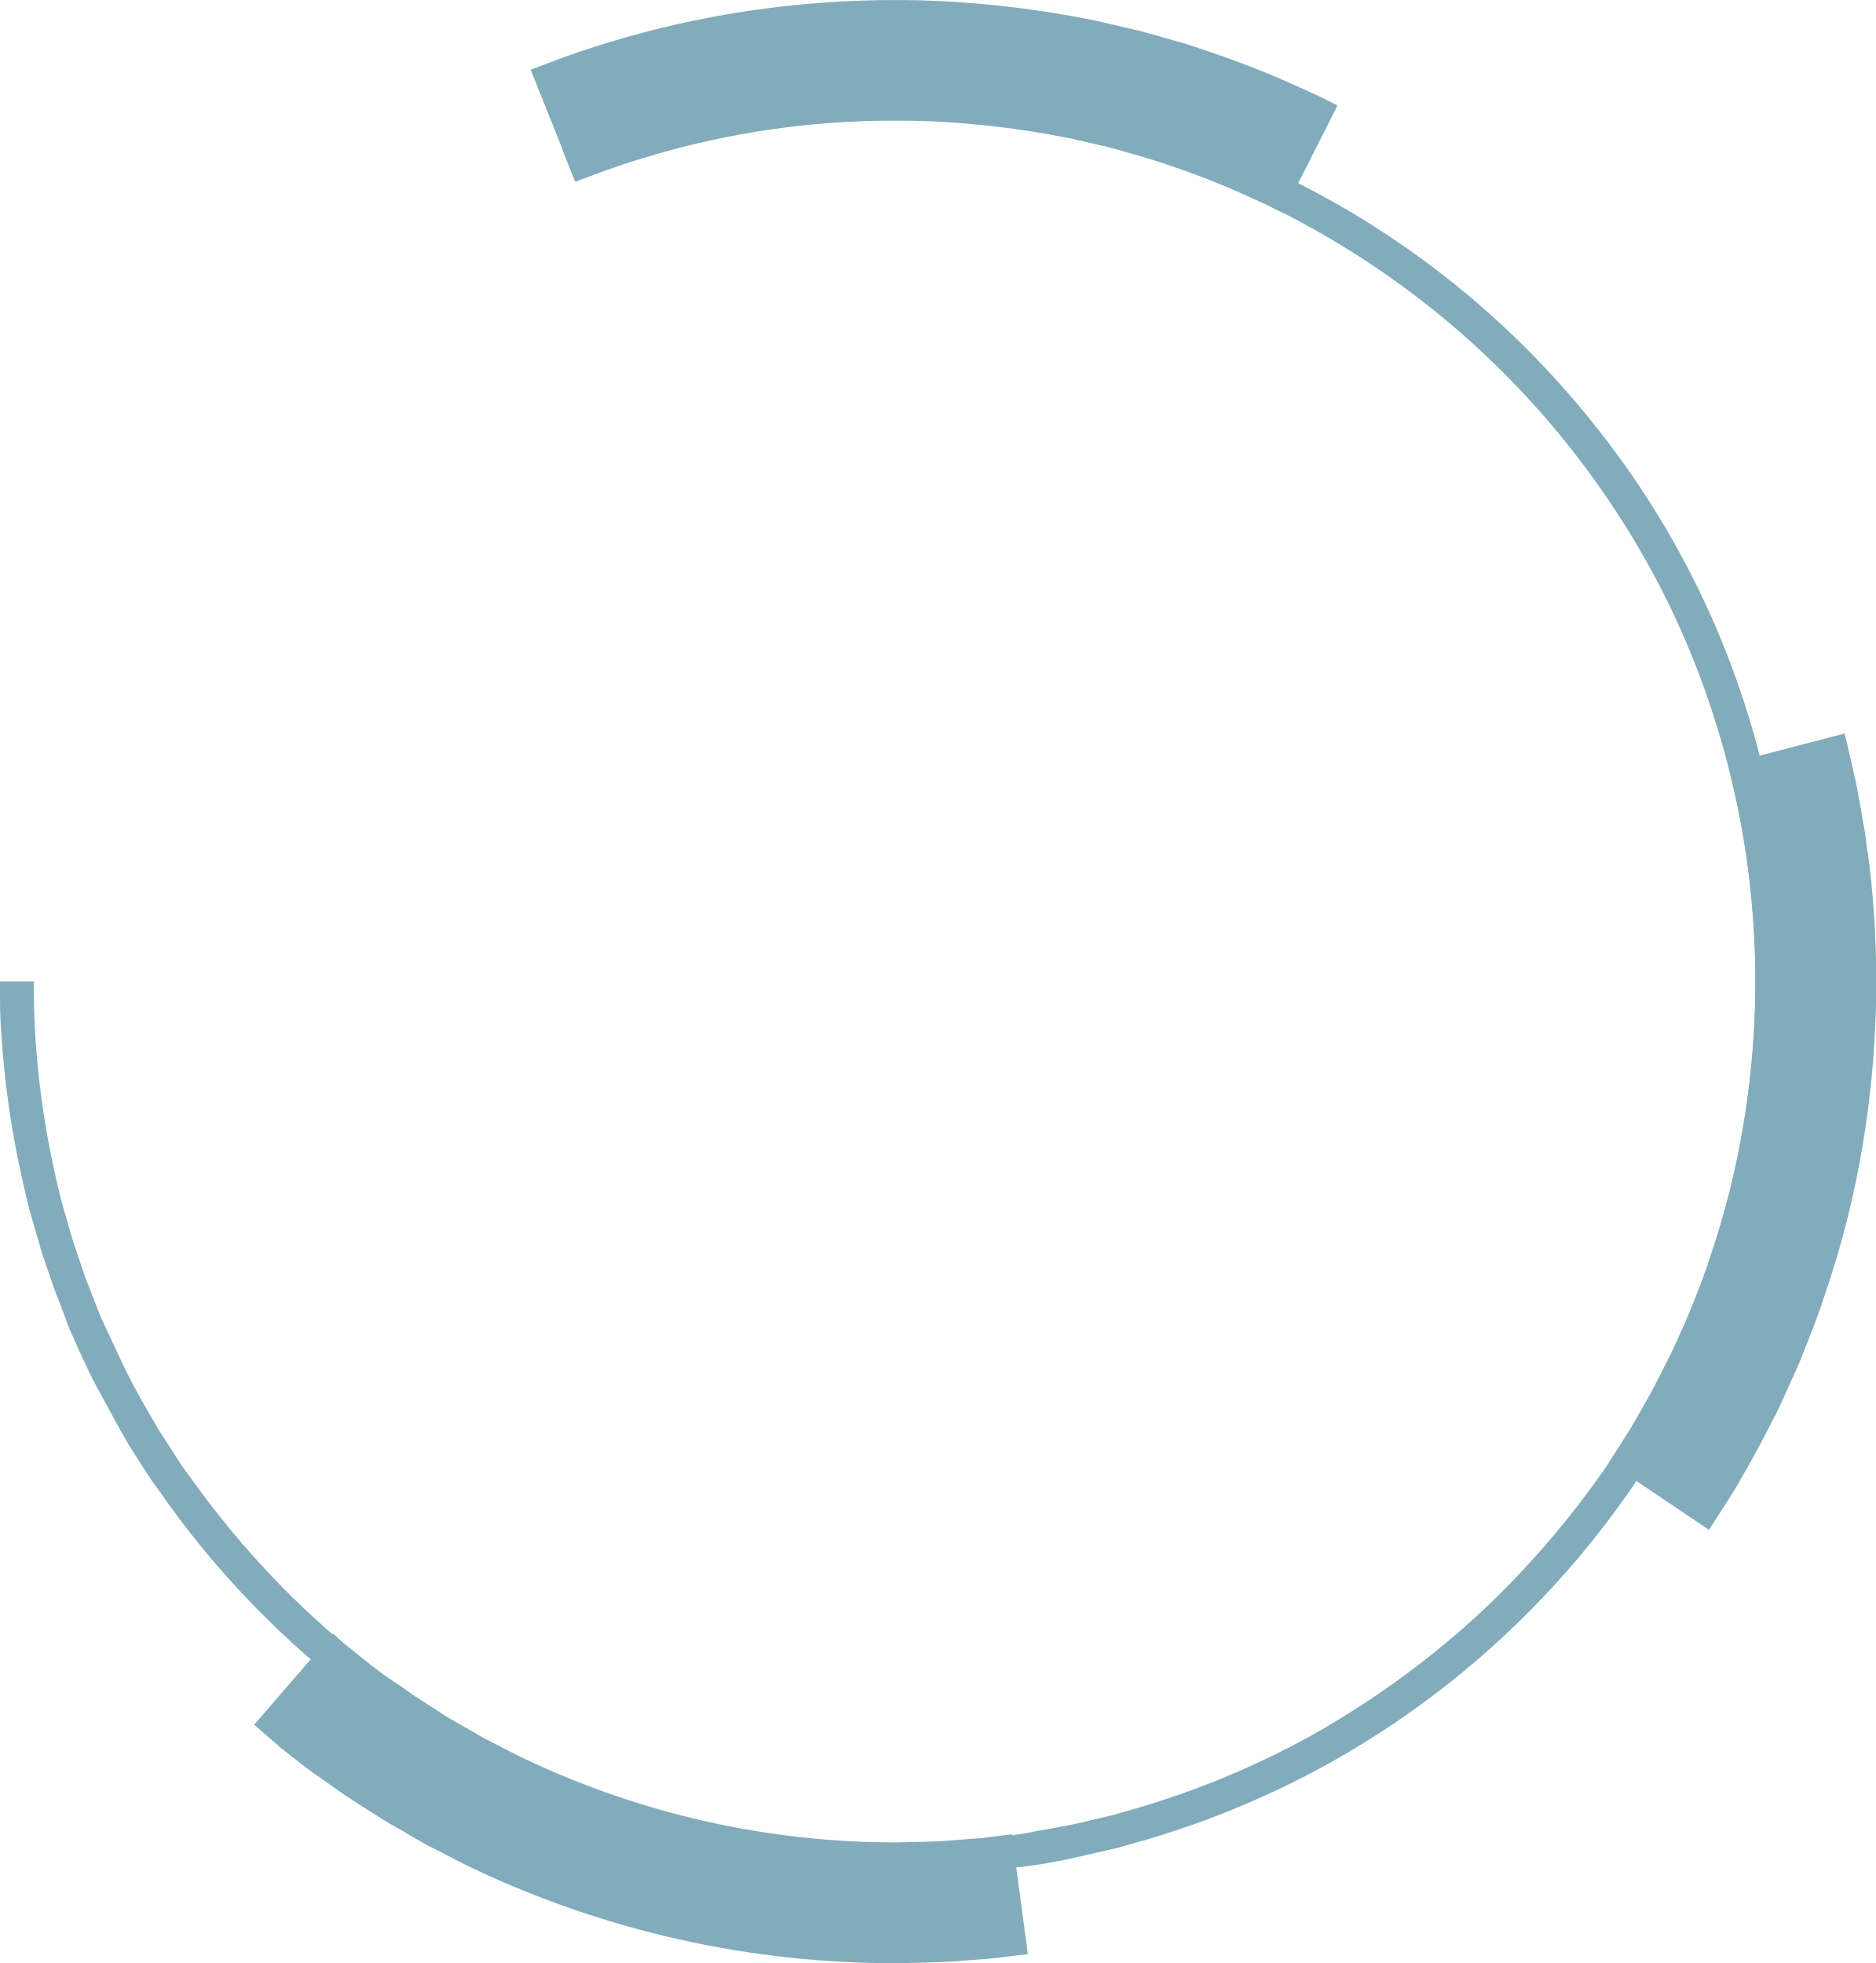
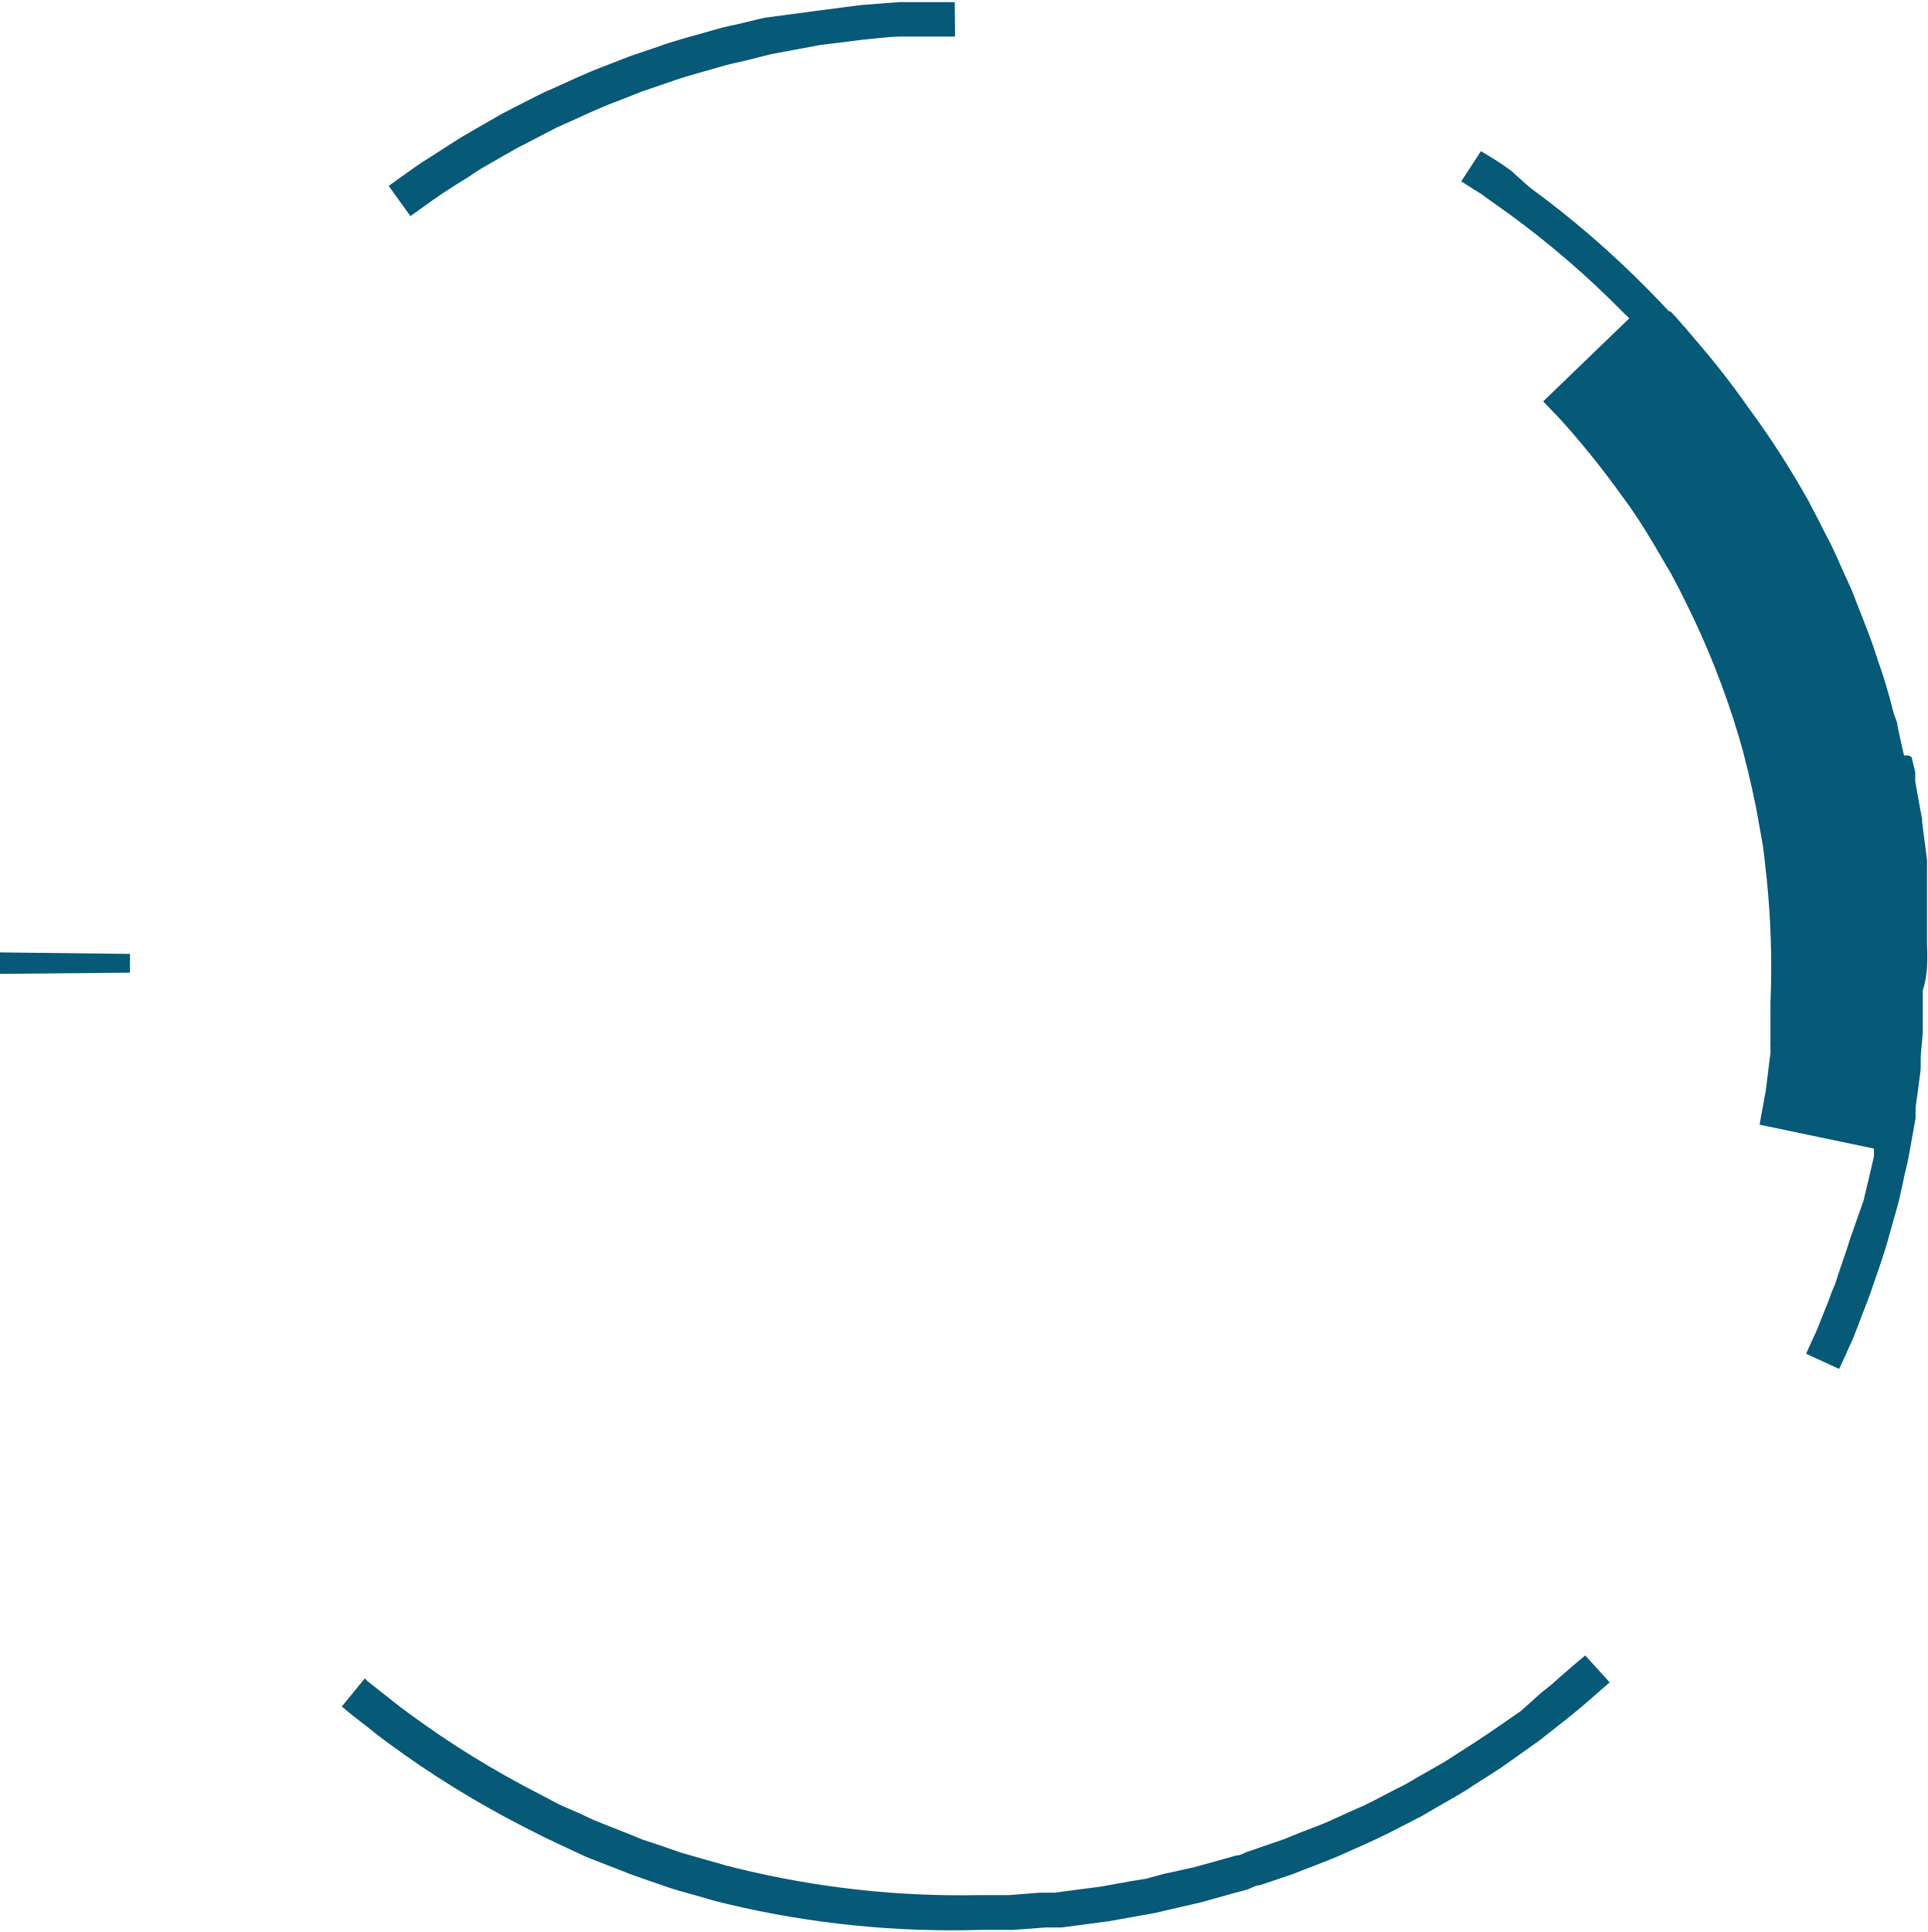
- <svg xmlns="http://www.w3.org/2000/svg" viewBox="0 0 180.29 188.67">
+ <svg xmlns="http://www.w3.org/2000/svg" viewBox="0 0 63.77 63.92">
  <defs>
-     <style>.cls-1{opacity:0.5;}.cls-2{fill:#065977;}</style>
+     <style>.cls-1{fill:#065977;}</style>
  </defs>
  <g id="Layer_2" data-name="Layer 2">
    <g id="Layer_1-2" data-name="Layer 1">
-       <g class="cls-1">
-         <path class="cls-2" d="M126.74,9.23l-1.33-.6c-2-.92-4.86-2.16-8.4-3.39l-2.77-.94c-1-.29-2-.57-3-.86L109.66,3,108,2.61c-1.1-.25-2.22-.53-3.37-.76A99.43,99.43,0,0,0,90.1.09a95.51,95.51,0,0,0-14.65.5,93.33,93.33,0,0,0-12.6,2.27c-3.63.93-6.61,1.9-8.67,2.64L51,6.7l4.3,10.76,2.83-1.05c1.8-.65,4.41-1.5,7.59-2.31a81.63,81.63,0,0,1,11-2,85.16,85.16,0,0,1,12.87-.44,89.51,89.51,0,0,1,12.78,1.54c1,.2,2,.45,3,.67.48.11,1,.21,1.43.33l1.37.39c.91.27,1.79.5,2.64.76l2.43.82c3.1,1.08,5.62,2.17,7.36,3l1.17.52.84.43.7.36,5.23-10.34-.8-.41Z" />
-         <path class="cls-2" d="M179.25,80.11c-.14-.84-.29-1.64-.42-2.39s-.26-1.45-.38-2.1-.27-1.24-.39-1.77c-.25-1.07-.44-1.9-.57-2.47s-.22-.88-.22-.88l-11.21,2.92s.08.27.18.77.29,1.23.5,2.17c.11.46.25,1,.35,1.55l.33,1.84c.11.66.24,1.35.37,2.09s.19,1.53.29,2.34a83.43,83.43,0,0,1-.54,24,77.89,77.89,0,0,1-3.13,12.47c-.61,2-1.38,3.8-2.07,5.55-.36.87-.76,1.7-1.11,2.51s-.71,1.59-1.1,2.31c-.76,1.46-1.41,2.82-2.11,4s-1.22,2.19-1.76,3l-1.63,2.54,9.61,6.48,1.86-2.89c.61-.91,1.24-2.08,2-3.4s1.54-2.85,2.4-4.51c.44-.83.84-1.72,1.25-2.65s.86-1.86,1.27-2.86c.79-2,1.66-4.09,2.37-6.33A89.74,89.74,0,0,0,179,110.15a95.62,95.62,0,0,0,.62-27.37C179.47,81.85,179.35,81,179.25,80.11Z" />
-         <path class="cls-2" d="M94.25,176.67l-3.45.27c-1.34.09-2.85.08-4.49.14a83,83,0,0,1-35.81-8c-.94-.43-1.82-.92-2.71-1.36l-1.3-.67-1.24-.72c-.81-.47-1.62-.91-2.38-1.37l-2.15-1.39-1-.65-.94-.67L37,161.05c-.56-.38-1-.78-1.5-1.13l-1.24-1-1-.8-.72-.62L32,157l-7.57,8.77.68.59.81.71L27,168l1.42,1.12c.52.4,1.07.86,1.7,1.29l2,1.4,1.07.76,1.16.75,2.46,1.57c.86.53,1.78,1,2.71,1.58l1.41.81,1.49.76c1,.51,2,1.06,3.08,1.56a94.55,94.55,0,0,0,40.83,9.09c1.87-.06,3.59-.06,5.11-.16l3.93-.3,3.41-.42L97.24,176.3Z" />
-         <path class="cls-2" d="M158.84,48.72a87.37,87.37,0,0,0-11.15-14.2,85.67,85.67,0,0,0-27-18.84,87.08,87.08,0,0,0-13.9-4.77l-3.38-.78-3.31-.59c-1.09-.23-2.18-.32-3.24-.47s-2.12-.29-3.16-.35l-3.07-.23c-1-.05-2-.06-3-.09l-1.45,0c-.48,0-1,0-1.42,0L82,8.46c-.9,0-1.78.12-2.64.18s-1.71.1-2.53.21c-1.64.22-3.21.35-4.68.64s-2.88.46-4.17.78-2.53.53-3.65.85-2.17.57-3.11.86l-2.55.82c-.77.23-1.43.48-2,.7L55.25,14l-1.18.43,1.19,3L56.4,17l1.39-.52c.55-.21,1.18-.45,1.92-.67l2.46-.79c.9-.28,1.91-.52,3-.82s2.25-.55,3.5-.83,2.6-.51,4-.75,2.93-.4,4.51-.61c.78-.11,1.6-.14,2.43-.21s1.68-.13,2.55-.17l2.66-.06c.45,0,.9,0,1.36,0l1.4,0c.94,0,1.89,0,2.86.08l3,.23c1,.05,2,.21,3,.33s2.07.24,3.11.45l3.19.57L106,14a84.54,84.54,0,0,1,13.38,4.59,83.25,83.25,0,0,1,36.73,31.81A80.1,80.1,0,0,1,164,66.77a83.15,83.15,0,0,1-.48,56.48,84.7,84.7,0,0,1-9,17.49,86.81,86.81,0,0,1-12.91,14.87A86.46,86.46,0,0,1,125.68,167a83.36,83.36,0,0,1-17.82,7.19l-1.14.32-1.16.27-2.31.54c-1.54.33-3.09.56-4.63.86s-3.11.42-4.65.56l-2.33.18c-.77.06-1.54.13-2.31.13a82.48,82.48,0,0,1-61.26-23.56,86,86,0,0,1-9.23-10.74l-1-1.37c-.33-.45-.64-.9-.93-1.37l-1.75-2.73c-1.06-1.85-2.12-3.62-3-5.43s-1.68-3.57-2.48-5.27c-.34-.87-.67-1.72-1-2.56-.16-.42-.32-.84-.49-1.25l-.42-1.25c-.27-.82-.55-1.63-.81-2.41l-.68-2.35c-.46-1.52-.78-3-1.1-4.41A85.78,85.78,0,0,1,3.36,99.07c-.08-1.54-.08-2.73-.11-3.53l0-1.21H0s0,.43,0,1.26,0,2.06.12,3.66A89.19,89.19,0,0,0,2.06,113c.33,1.45.66,3,1.15,4.58.22.79.46,1.61.7,2.44s.56,1.65.84,2.51c.15.42.29.86.44,1.29l.51,1.3,1,2.67c.82,1.76,1.58,3.63,2.58,5.47s2,3.72,3.11,5.64l1.82,2.84a17,17,0,0,0,1,1.42l1,1.42a87.09,87.09,0,0,0,9.58,11.15,85.75,85.75,0,0,0,63.63,24.49c.81,0,1.61-.08,2.41-.14l2.41-.18c1.61-.16,3.22-.4,4.83-.59s3.22-.55,4.82-.9l2.4-.55,1.2-.28,1.19-.34a86.56,86.56,0,0,0,18.52-7.47,86.44,86.44,0,0,0,29.93-27.22,89.1,89.1,0,0,0,9.38-18.17,86.6,86.6,0,0,0,.5-58.69A84.22,84.22,0,0,0,158.84,48.72Z" />
-       </g>
+       <path class="cls-1" d="M63.76,31.25v-.16c0-.29,0-.57,0-.86s0-.42,0-.63,0-.36,0-.54,0-.25,0-.38l0-.22c-.05-.41-.11-.83-.16-1.25a.28.28,0,0,1,0-.09c-.05-.25-.09-.51-.14-.76l-.09-.5c0-.1,0-.21,0-.31l-.12-.5A.29.29,0,0,0,63,25c-.07-.32-.15-.65-.22-1,0-.11-.06-.22-.1-.33s-.12-.47-.19-.7l-.15-.51-.17-.51a2.25,2.25,0,0,1-.08-.24.88.88,0,0,1-.05-.15c-.07-.21-.14-.41-.22-.62l-.39-1c-.07-.17-.12-.33-.2-.5s-.14-.32-.22-.48c-.14-.32-.28-.64-.43-.95l-.25-.48c-.08-.17-.17-.33-.25-.49s-.17-.32-.25-.48a29.32,29.32,0,0,0-2-3.1,27,27,0,0,0-1.77-2.26l-.31-.37a.52.52,0,0,1-.1-.11l-.2-.23-.18-.19-.05,0q-.34-.37-.69-.72a31.81,31.81,0,0,0-3.93-3.39L50,5.65l-.28-.2-.23-.15L49,5l-.65,1,.42.27.23.14.26.19.66.47a30.33,30.33,0,0,1,3.78,3.26l.21.2-2.85,2.75.21.22.24.25.15.16.17.19a28.73,28.73,0,0,1,1.83,2.3c.37.49.7,1,1.08,1.64.18.3.35.61.54.92l.26.49.25.5a27.72,27.72,0,0,1,1.74,4.41c.23.78.41,1.57.57,2.34.07.4.14.78.21,1.17s.09.77.14,1.15a28.8,28.8,0,0,1,.13,4.17c0,.15,0,.3,0,.44l0,.43,0,.4a1.41,1.41,0,0,0,0,.2l0,.19c-.07.49-.11.91-.16,1.26-.13.7-.2,1.1-.2,1.1L62,38a2.33,2.33,0,0,1,0,.28c-.12.5-.23,1-.34,1.44L61.21,41c-.12.4-.26.77-.37,1.11-.06.17-.1.34-.17.49s-.12.3-.17.44l-.3.75c-.08.22-.17.4-.24.55l-.2.45,1.09.5s.08-.16.22-.47c.06-.15.16-.34.25-.56s.19-.49.3-.78.12-.3.18-.46.12-.33.18-.51c.12-.36.26-.74.39-1.16s.24-.86.38-1.33.22-1,.35-1.5l.06-.29h0L63.38,37s0-.08,0-.12,0-.08,0-.12c0-.23.06-.48.09-.76s.06-.41.08-.62l0-.18v-.1c0-.31.05-.62.07-.94,0-.06,0-.12,0-.18s0-.35,0-.53,0-.45,0-.68C63.78,32.28,63.78,31.77,63.76,31.25Z" />
+       <path class="cls-1" d="M12.07,55.53l.09.09.29.23.47.37.29.23.35.26a31.17,31.17,0,0,0,4.24,2.62l.7.37.75.33.38.18.2.08.2.08.81.32.41.17.43.14.87.3.91.26.46.13a1.55,1.55,0,0,0,.23.06l.23.06a31,31,0,0,0,8,.89l1,0,1-.08.52,0,.51-.07,1-.13,1-.18.5-.08L38.5,62l1-.22.94-.26.46-.13c.16,0,.3-.11.45-.15l.9-.31a3.75,3.75,0,0,0,.43-.16l.42-.17c.28-.11.57-.21.84-.33l.79-.36.39-.17.38-.19.73-.38a3.84,3.84,0,0,0,.35-.18l.34-.2c.45-.26.89-.49,1.28-.76l.58-.37.27-.18.27-.18,1-.69L51,56l.34-.27.28-.25.45-.39.38-.32.81.89-.39.34-.47.41-.3.25-.35.28-.81.64-1,.71-.27.19-.29.19-.6.38c-.4.28-.86.52-1.32.79l-.36.21c-.11.07-.24.12-.36.19l-.76.39-.39.19L45.2,61l-.83.37c-.28.13-.57.23-.86.35l-.45.17a4.7,4.7,0,0,1-.45.17l-.92.31c-.16,0-.31.12-.47.16l-.49.13-1,.28-1,.23-.51.12-.51.09-1,.18-1.05.14-.53.07-.53,0-1.07.08-1.08,0A32.12,32.12,0,0,1,24.09,63l-.24-.06-.24-.06-.48-.14c-.31-.09-.63-.17-.94-.27l-.9-.31L20.84,62l-.43-.17-.85-.33-.2-.08-.21-.1-.39-.18L18,60.78l-.73-.37a32.75,32.75,0,0,1-4.41-2.73l-.36-.27-.3-.24-.49-.38c-.13-.11-.24-.19-.3-.25l-.1-.08Z" />
+       <path class="cls-1" d="M31.6,1.21l-.83,0h-.44l-.52,0c-.36,0-.78.06-1.23.1l-1.45.18-1.61.3L24.69,2c-.29.07-.57.12-.86.21-.57.17-1.15.31-1.72.52l-.85.29-.84.33c-.55.2-1.08.46-1.6.69l-.38.17-.37.19-.71.37c-.23.11-.44.24-.66.36l-.61.35a5.77,5.77,0,0,0-.55.35l-.5.31-.43.28-.36.25-.67.48-.72-1,.7-.5.37-.26.46-.29.51-.33c.18-.11.37-.24.57-.35l.64-.37c.22-.12.44-.26.68-.38l.74-.38.38-.19c.13-.07.27-.12.4-.18.54-.24,1.09-.51,1.66-.72l.87-.34.89-.3c.59-.22,1.2-.37,1.79-.54a8.89,8.89,0,0,1,.89-.22l.87-.21L27,.36,28.46.17l1.28-.1c.19,0,.37,0,.53,0h.46l.86,0Z" />
+       <path class="cls-1" d="M4.3,31.56v.62L0,32.22v-.71Z" />
    </g>
  </g>
</svg>
